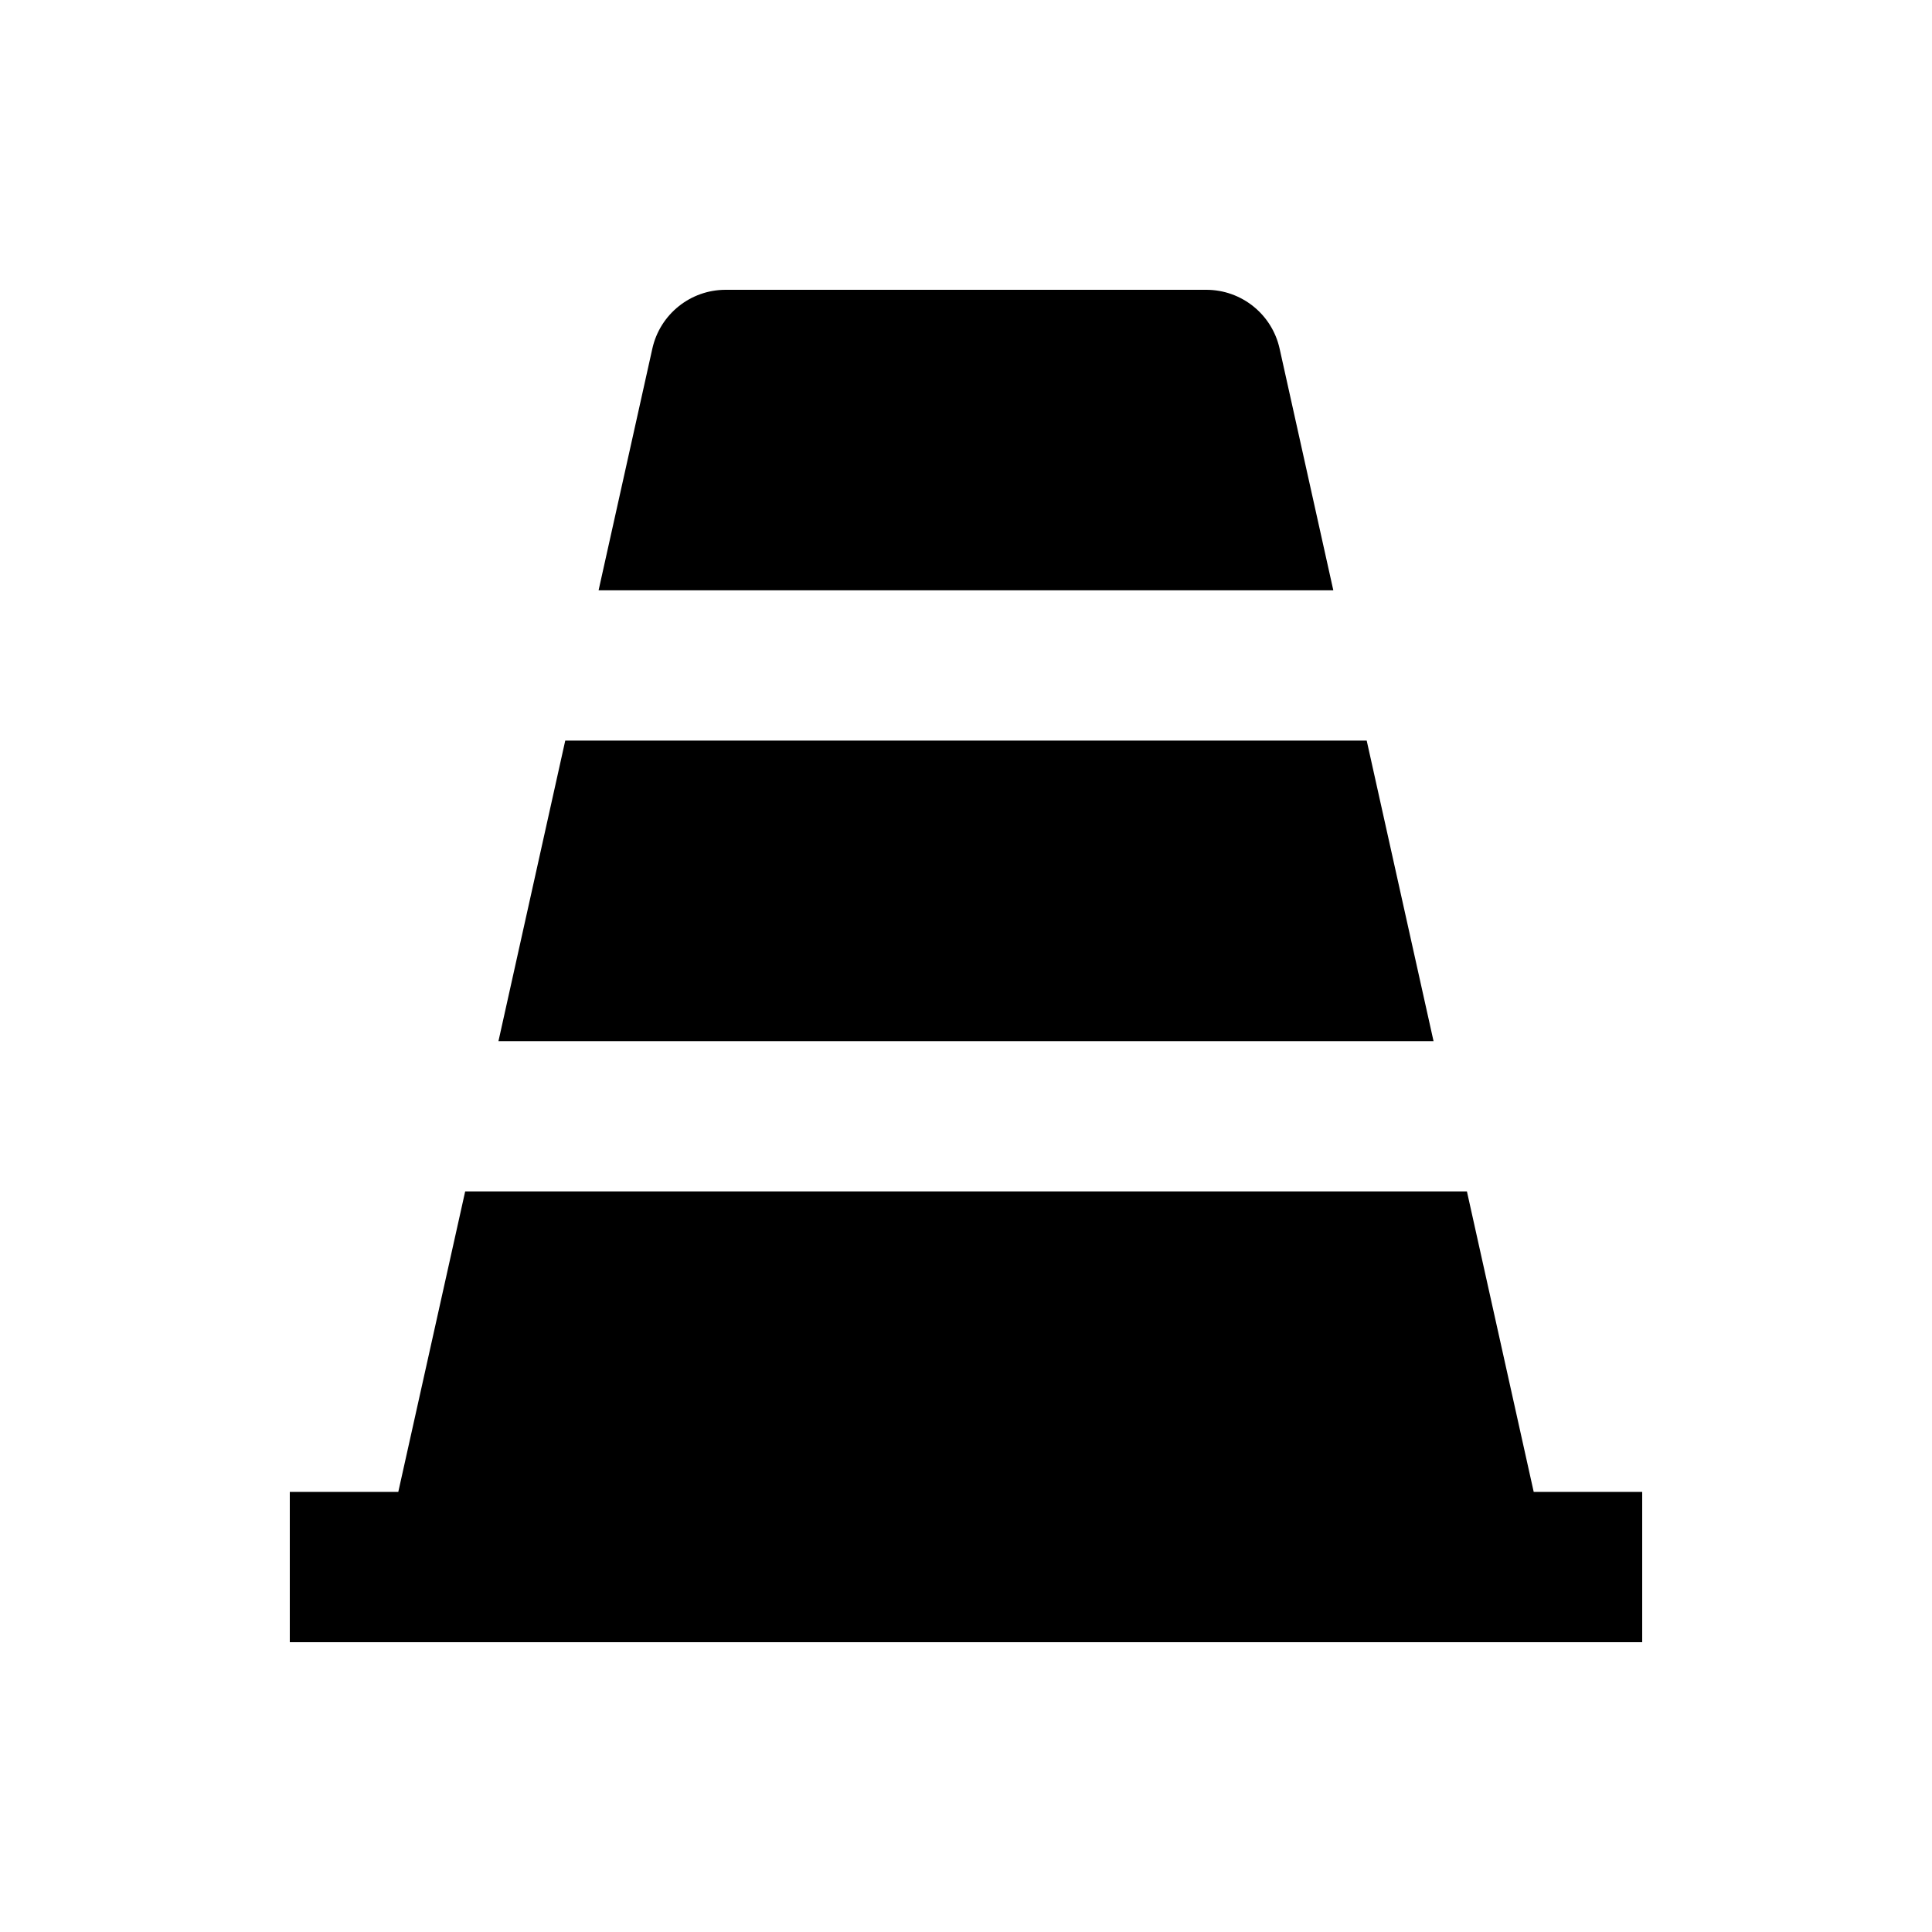
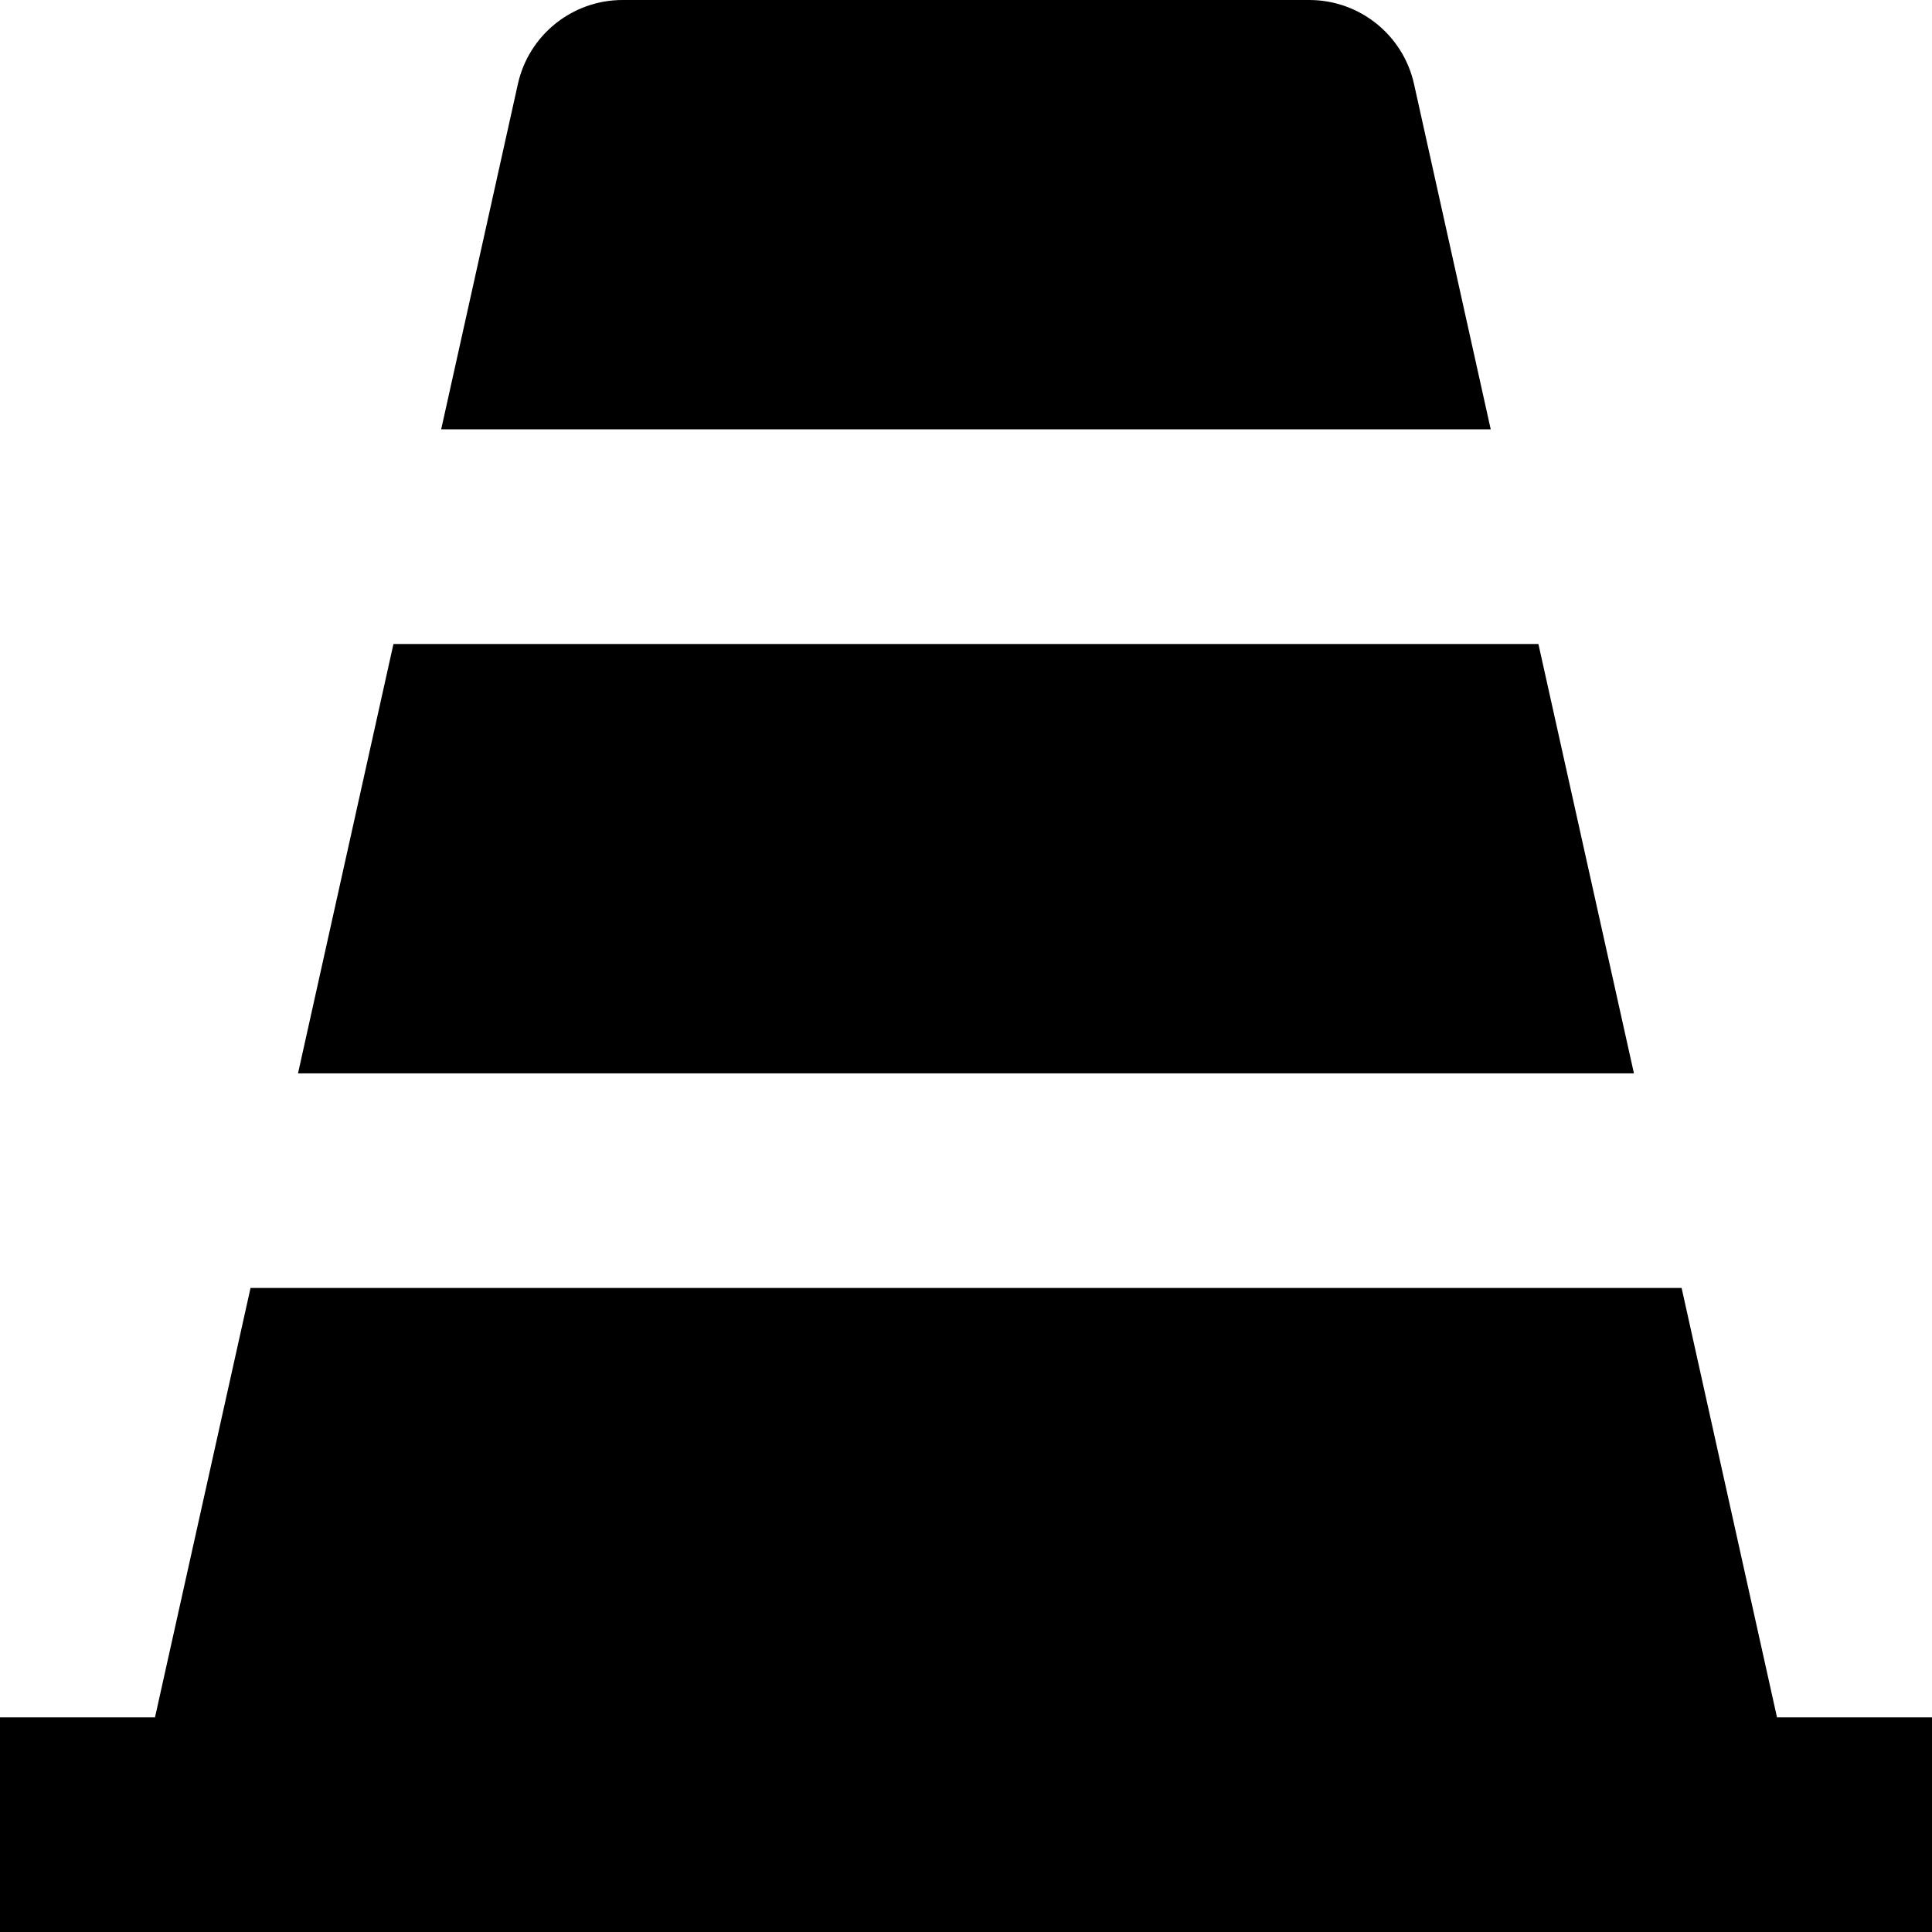
<svg xmlns="http://www.w3.org/2000/svg" width="40" height="40" viewBox="0 0 40 40">
-   <g fill="none" fill-rule="evenodd">
-     <rect width="40" height="40" />
-     <path fill="#000" fill-rule="nonzero" d="M31.754,30.889 L34,30.889 L34,34 L6,34 L6,30.889 L8.246,30.889 L9.631,24.667 L30.371,24.667 L31.754,30.889 Z M28.296,15.333 L29.68,21.556 L10.32,21.556 L11.703,15.333 L28.294,15.333 L28.296,15.333 Z M27.605,12.222 L12.393,12.222 L13.506,7.218 C13.664,6.506 14.296,5.999 15.025,6 L24.975,6 C25.704,6 26.335,6.506 26.493,7.218 L27.605,12.222 L27.605,12.222 Z" />
-   </g>
+   <path d="M36.791 35.556H40V40H0v-4.444h3.209l1.978-8.89h29.629l1.975 8.89zm-4.94-22.223l1.978 8.89H6.17l1.976-8.89H31.85zm-.987-4.444H9.134l1.588-7.149A2.222 2.222 0 0 1 12.893 0h14.214c1.041 0 1.943.723 2.169 1.74l1.588 7.149z" />
</svg>
